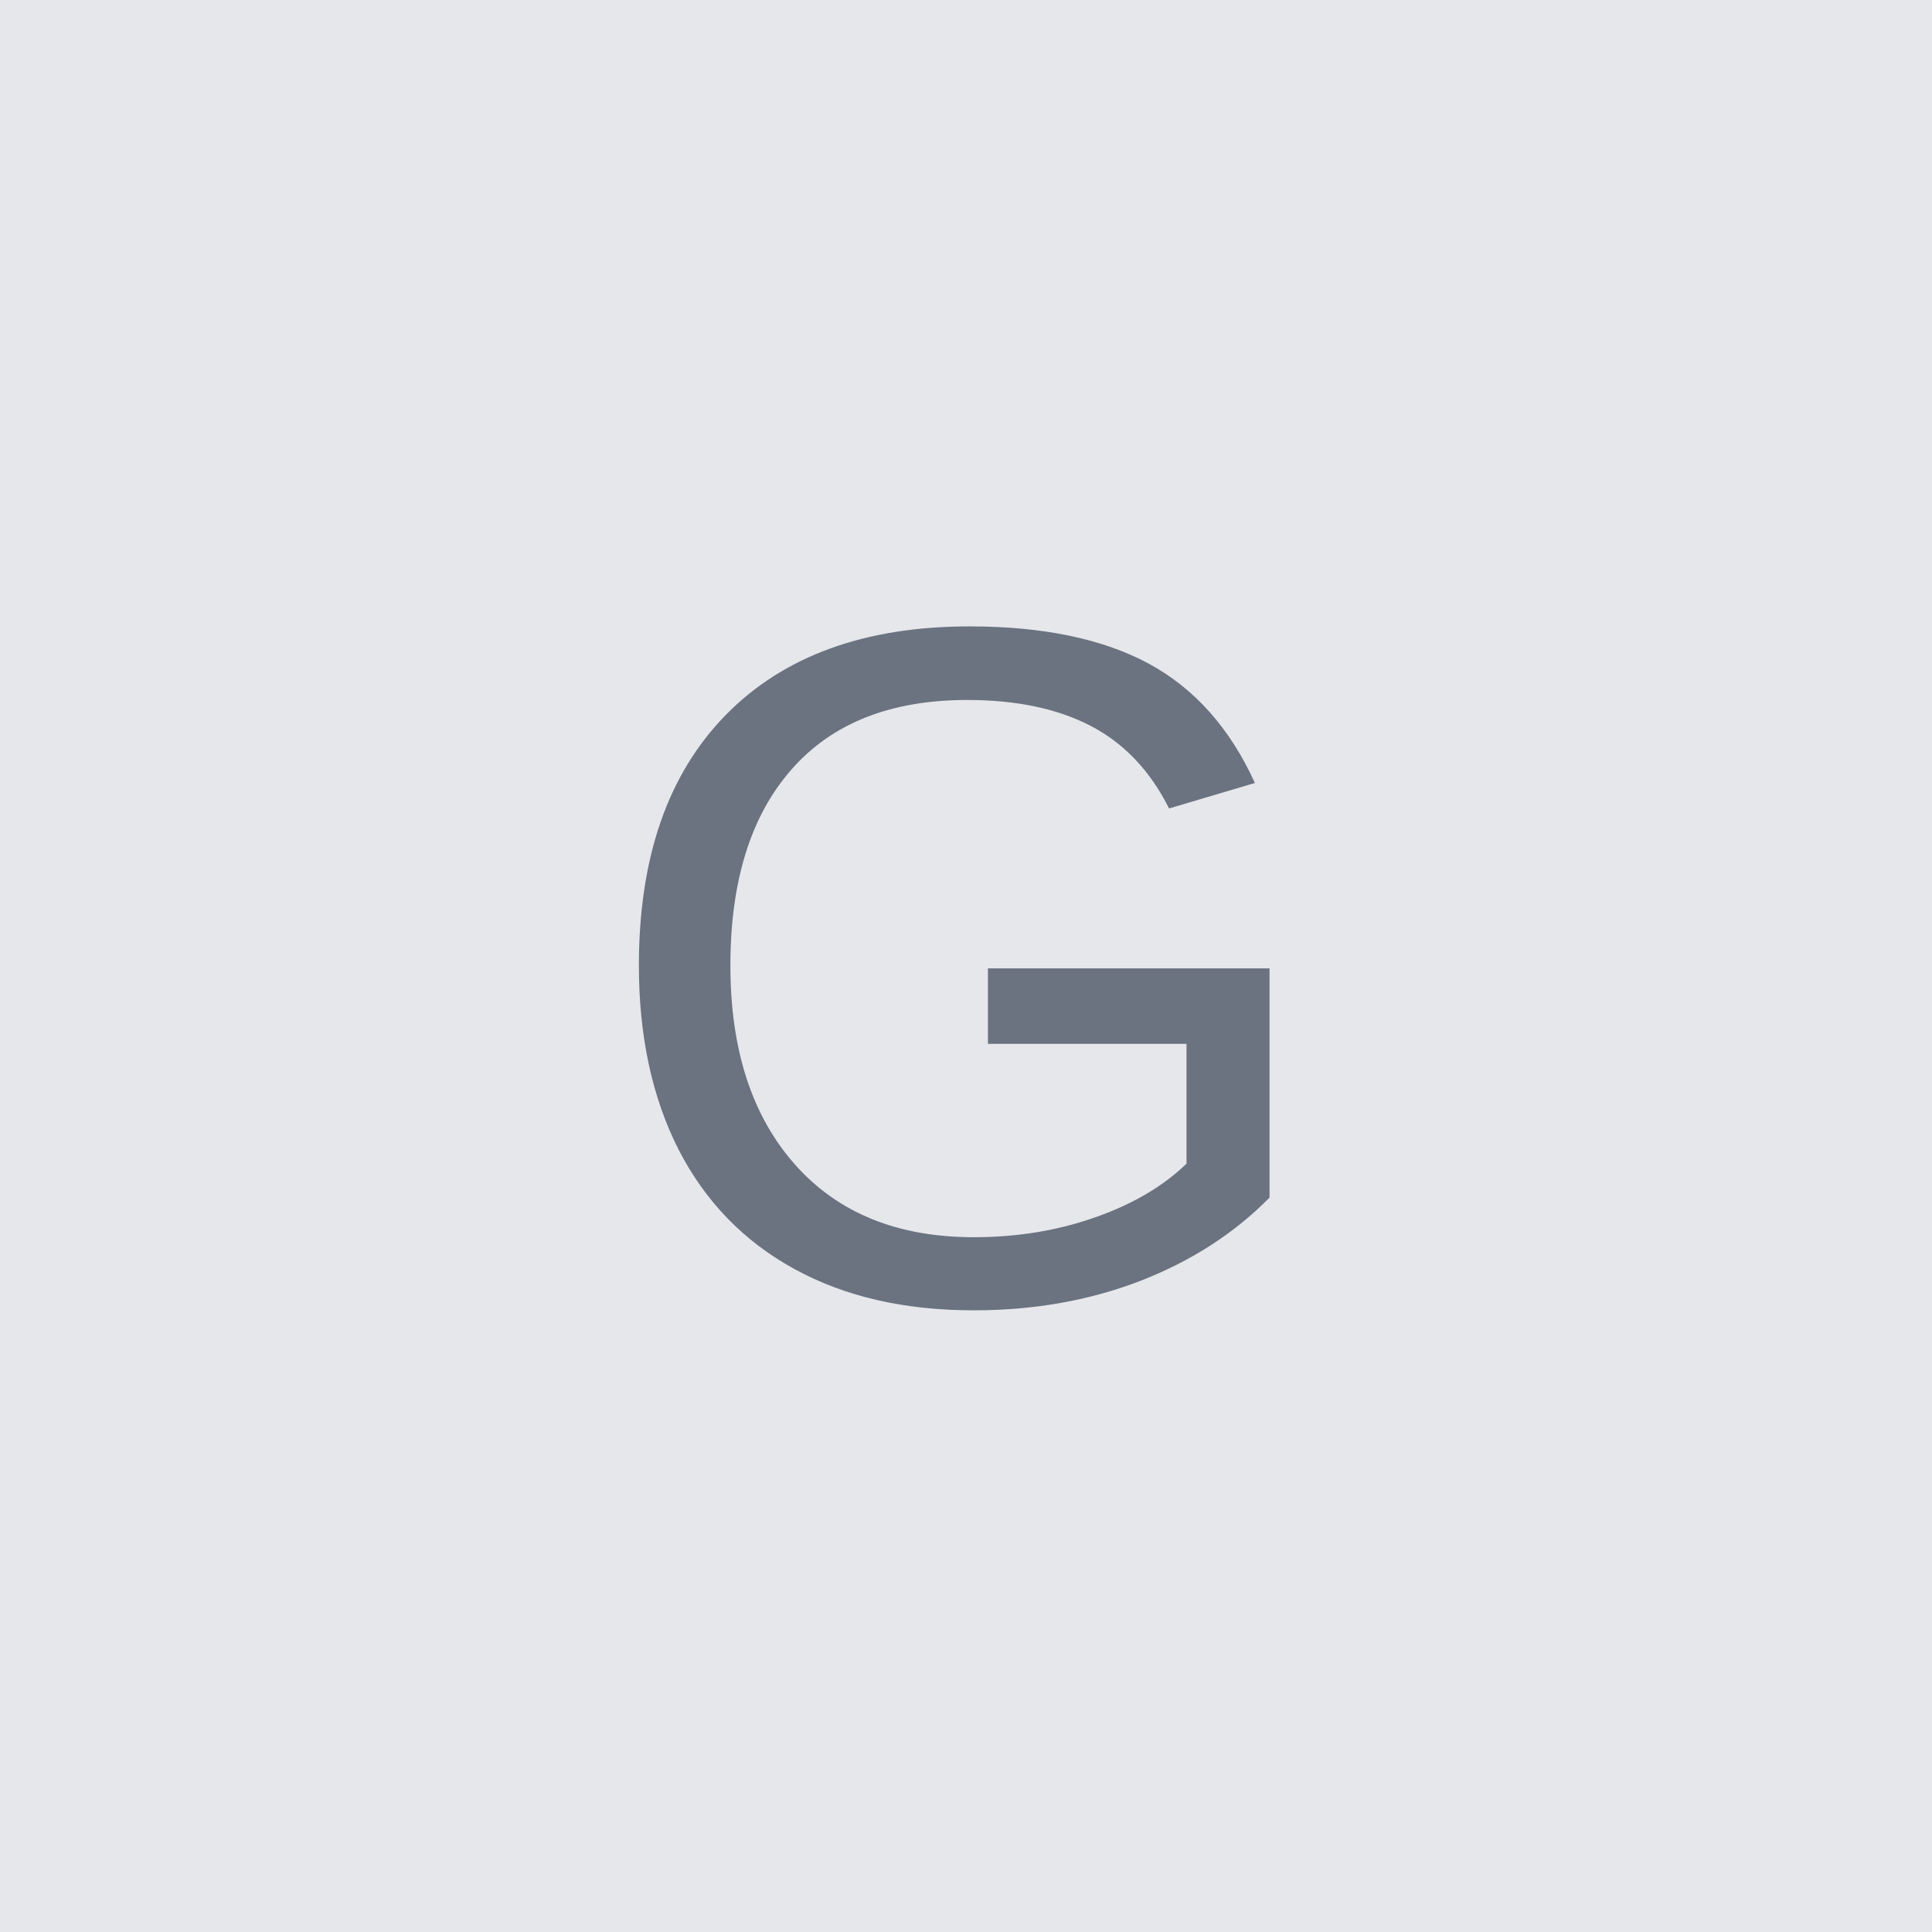
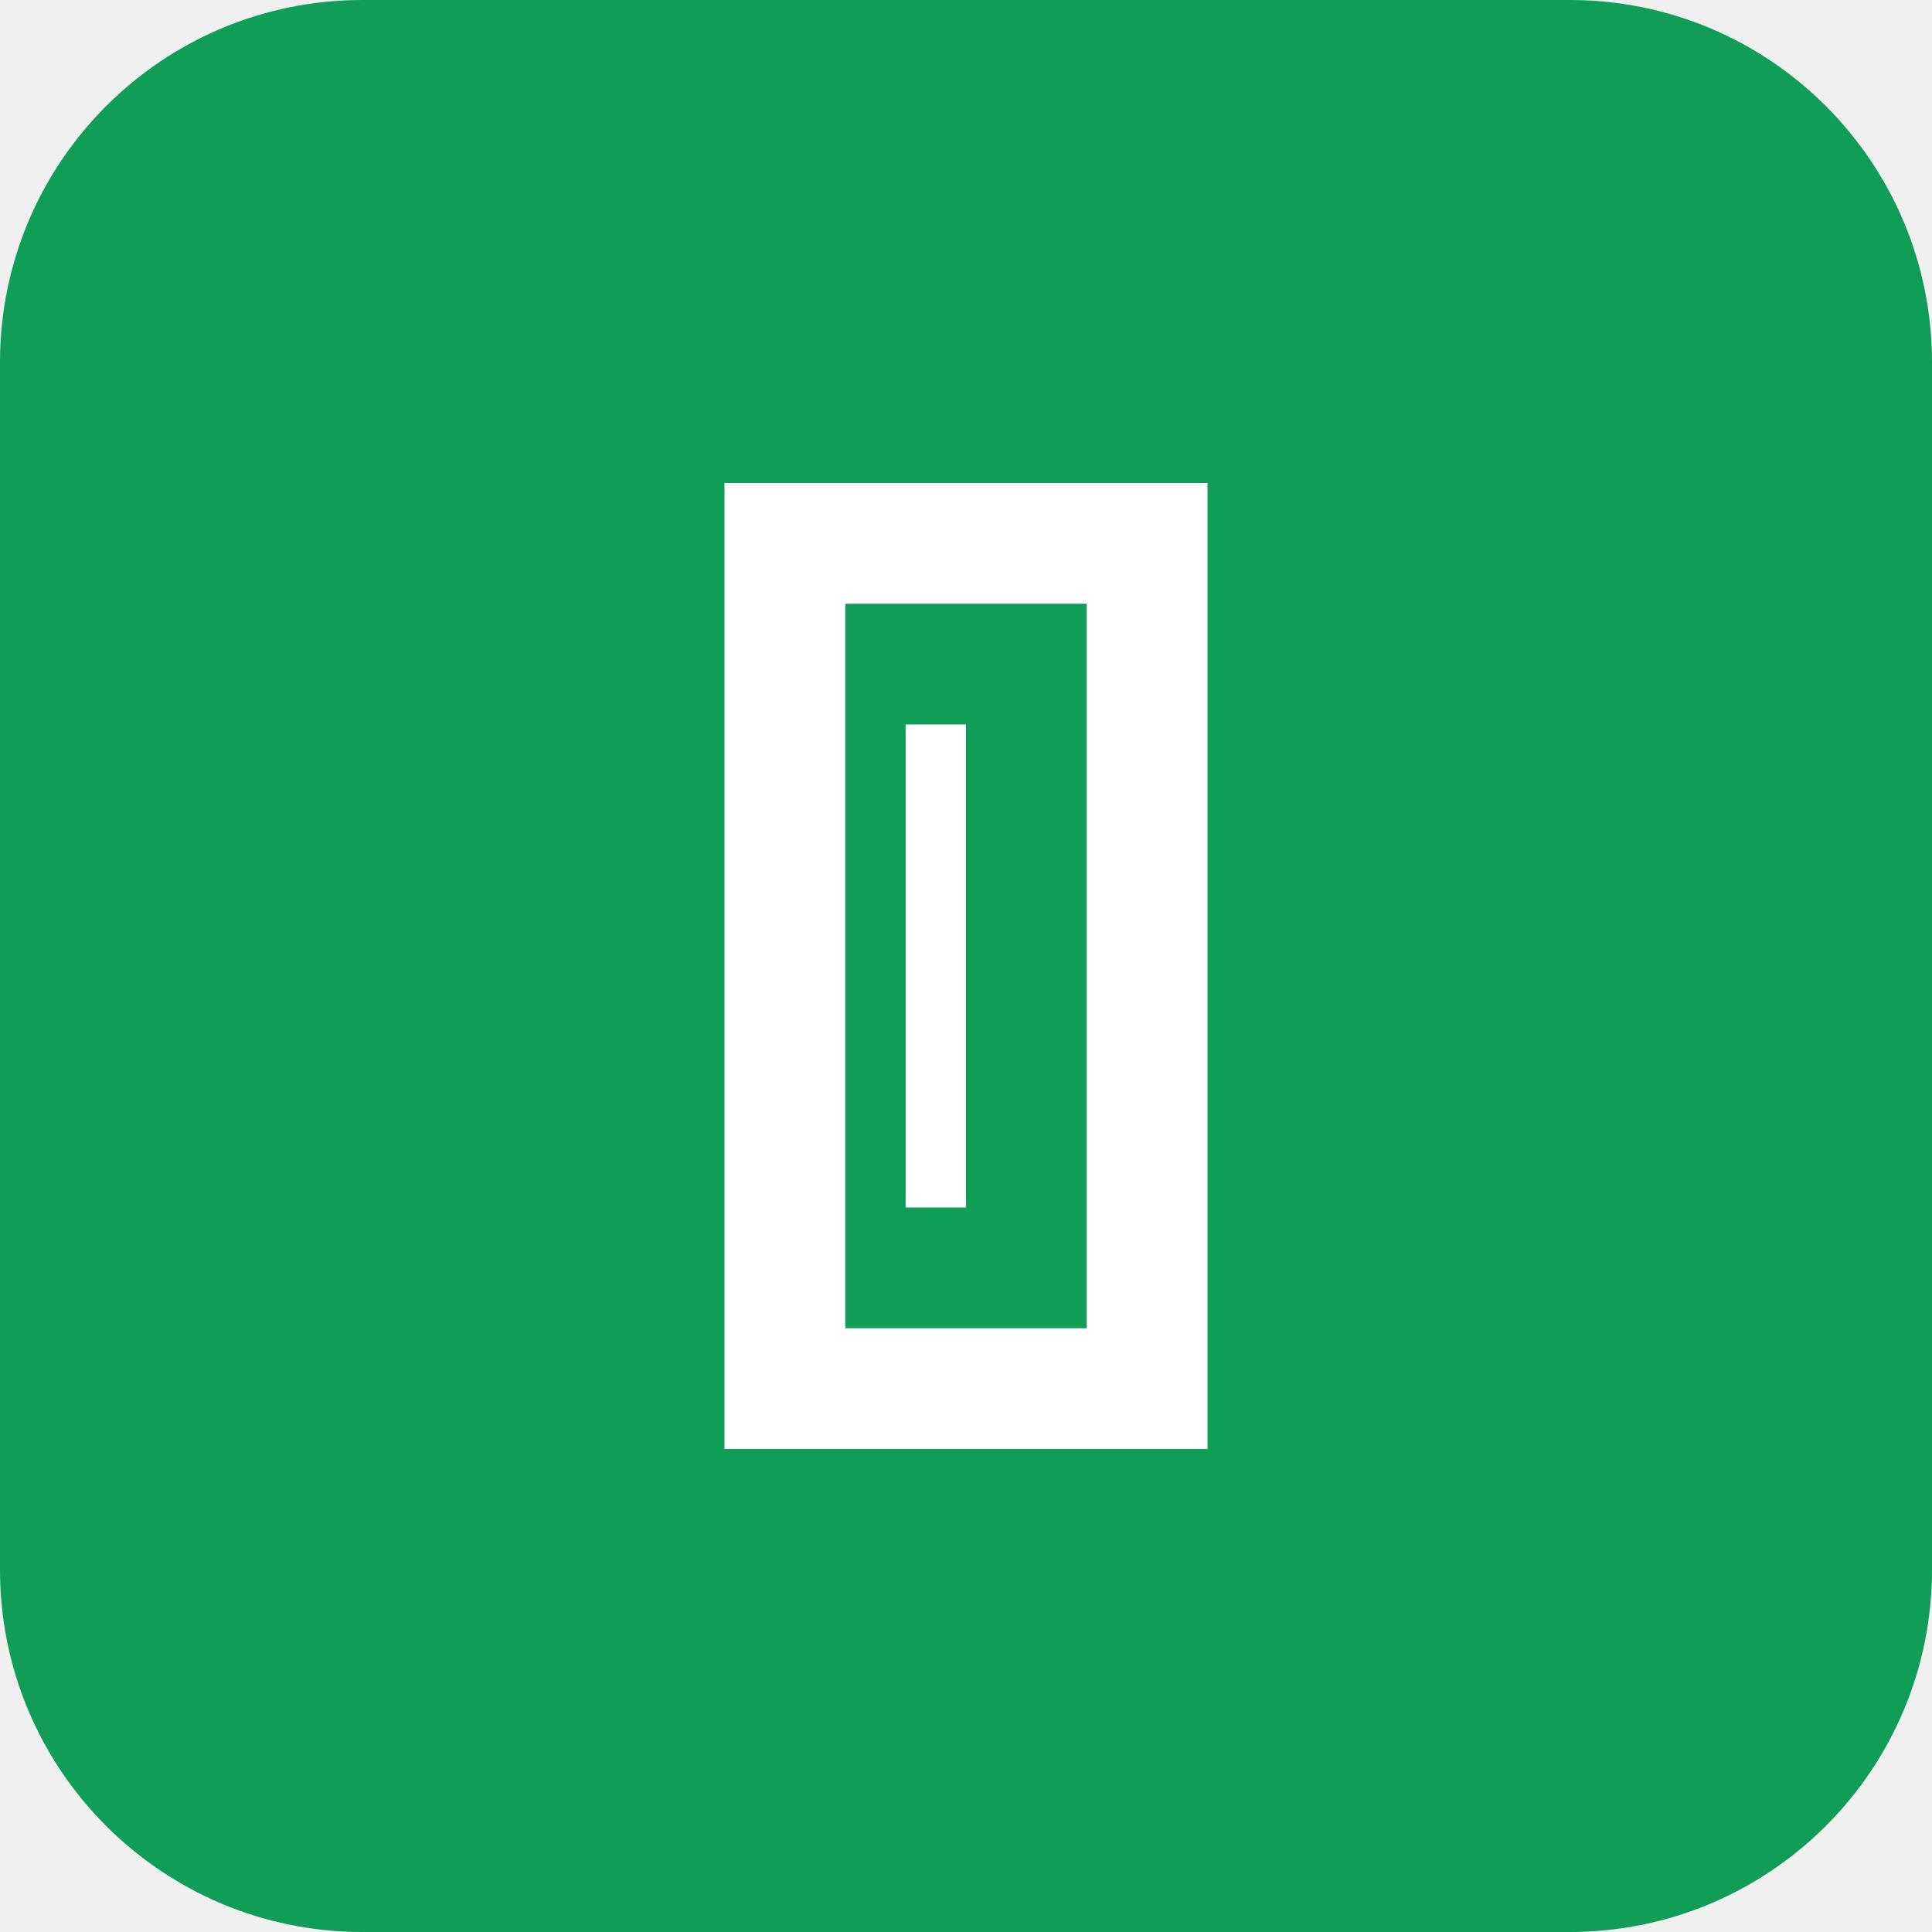
- <svg xmlns="http://www.w3.org/2000/svg" width="64" height="64">
-   <rect width="64" height="64" fill="#e5e7eb" />
-   <text x="50%" y="50%" dominant-baseline="central" text-anchor="middle" fill="#6b7280" font-size="32" font-family="Arial, sans-serif">G</text>
+ <svg xmlns="http://www.w3.org/2000/svg" width="64px" height="64px" viewBox="0 0 64 64" version="1.1">
+   <g stroke="none" stroke-width="1" fill="none" fill-rule="evenodd">
+     <rect fill="#0F9D58" x="0" y="0" width="64" height="64" rx="12" />
+     <path d="M40,16 L40,48 L24,48 L24,16 L40,16 Z M36,20 L28,20 L28,44 L36,44 L36,20 Z M32,24 L32,40 L30,40 L30,24 L32,24 Z" fill="#FFFFFF" />
+   </g>
</svg>
